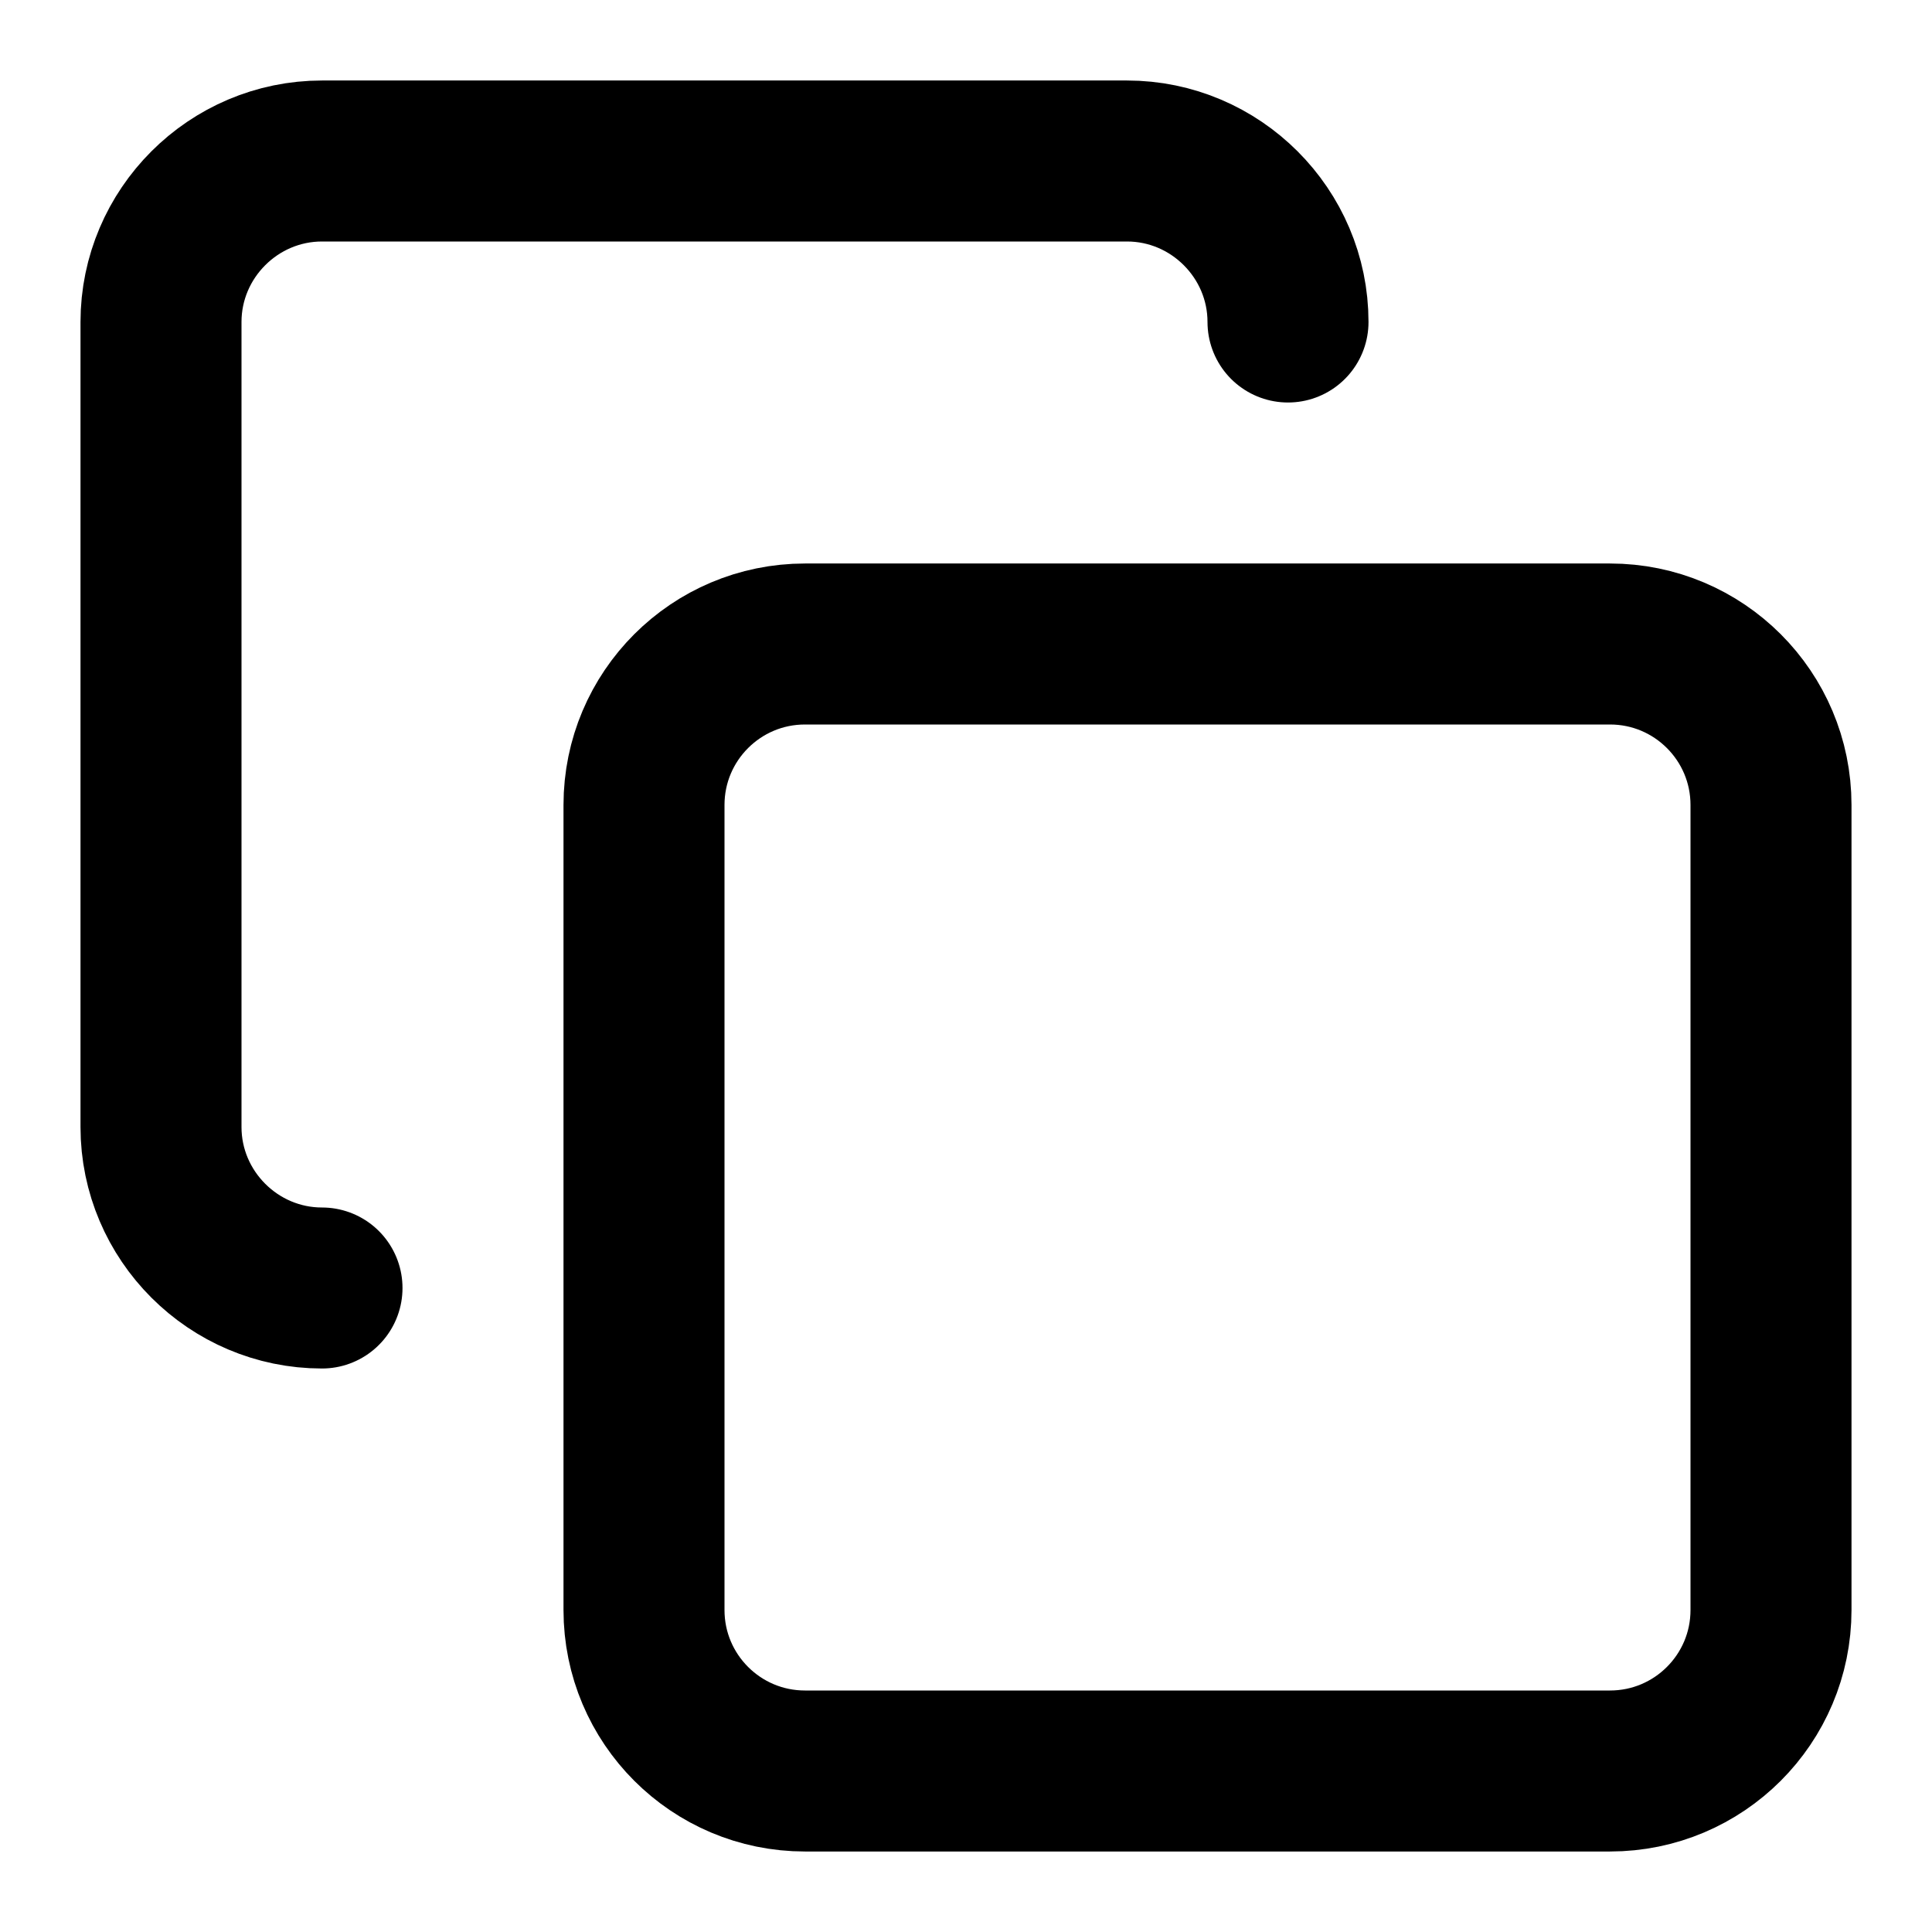
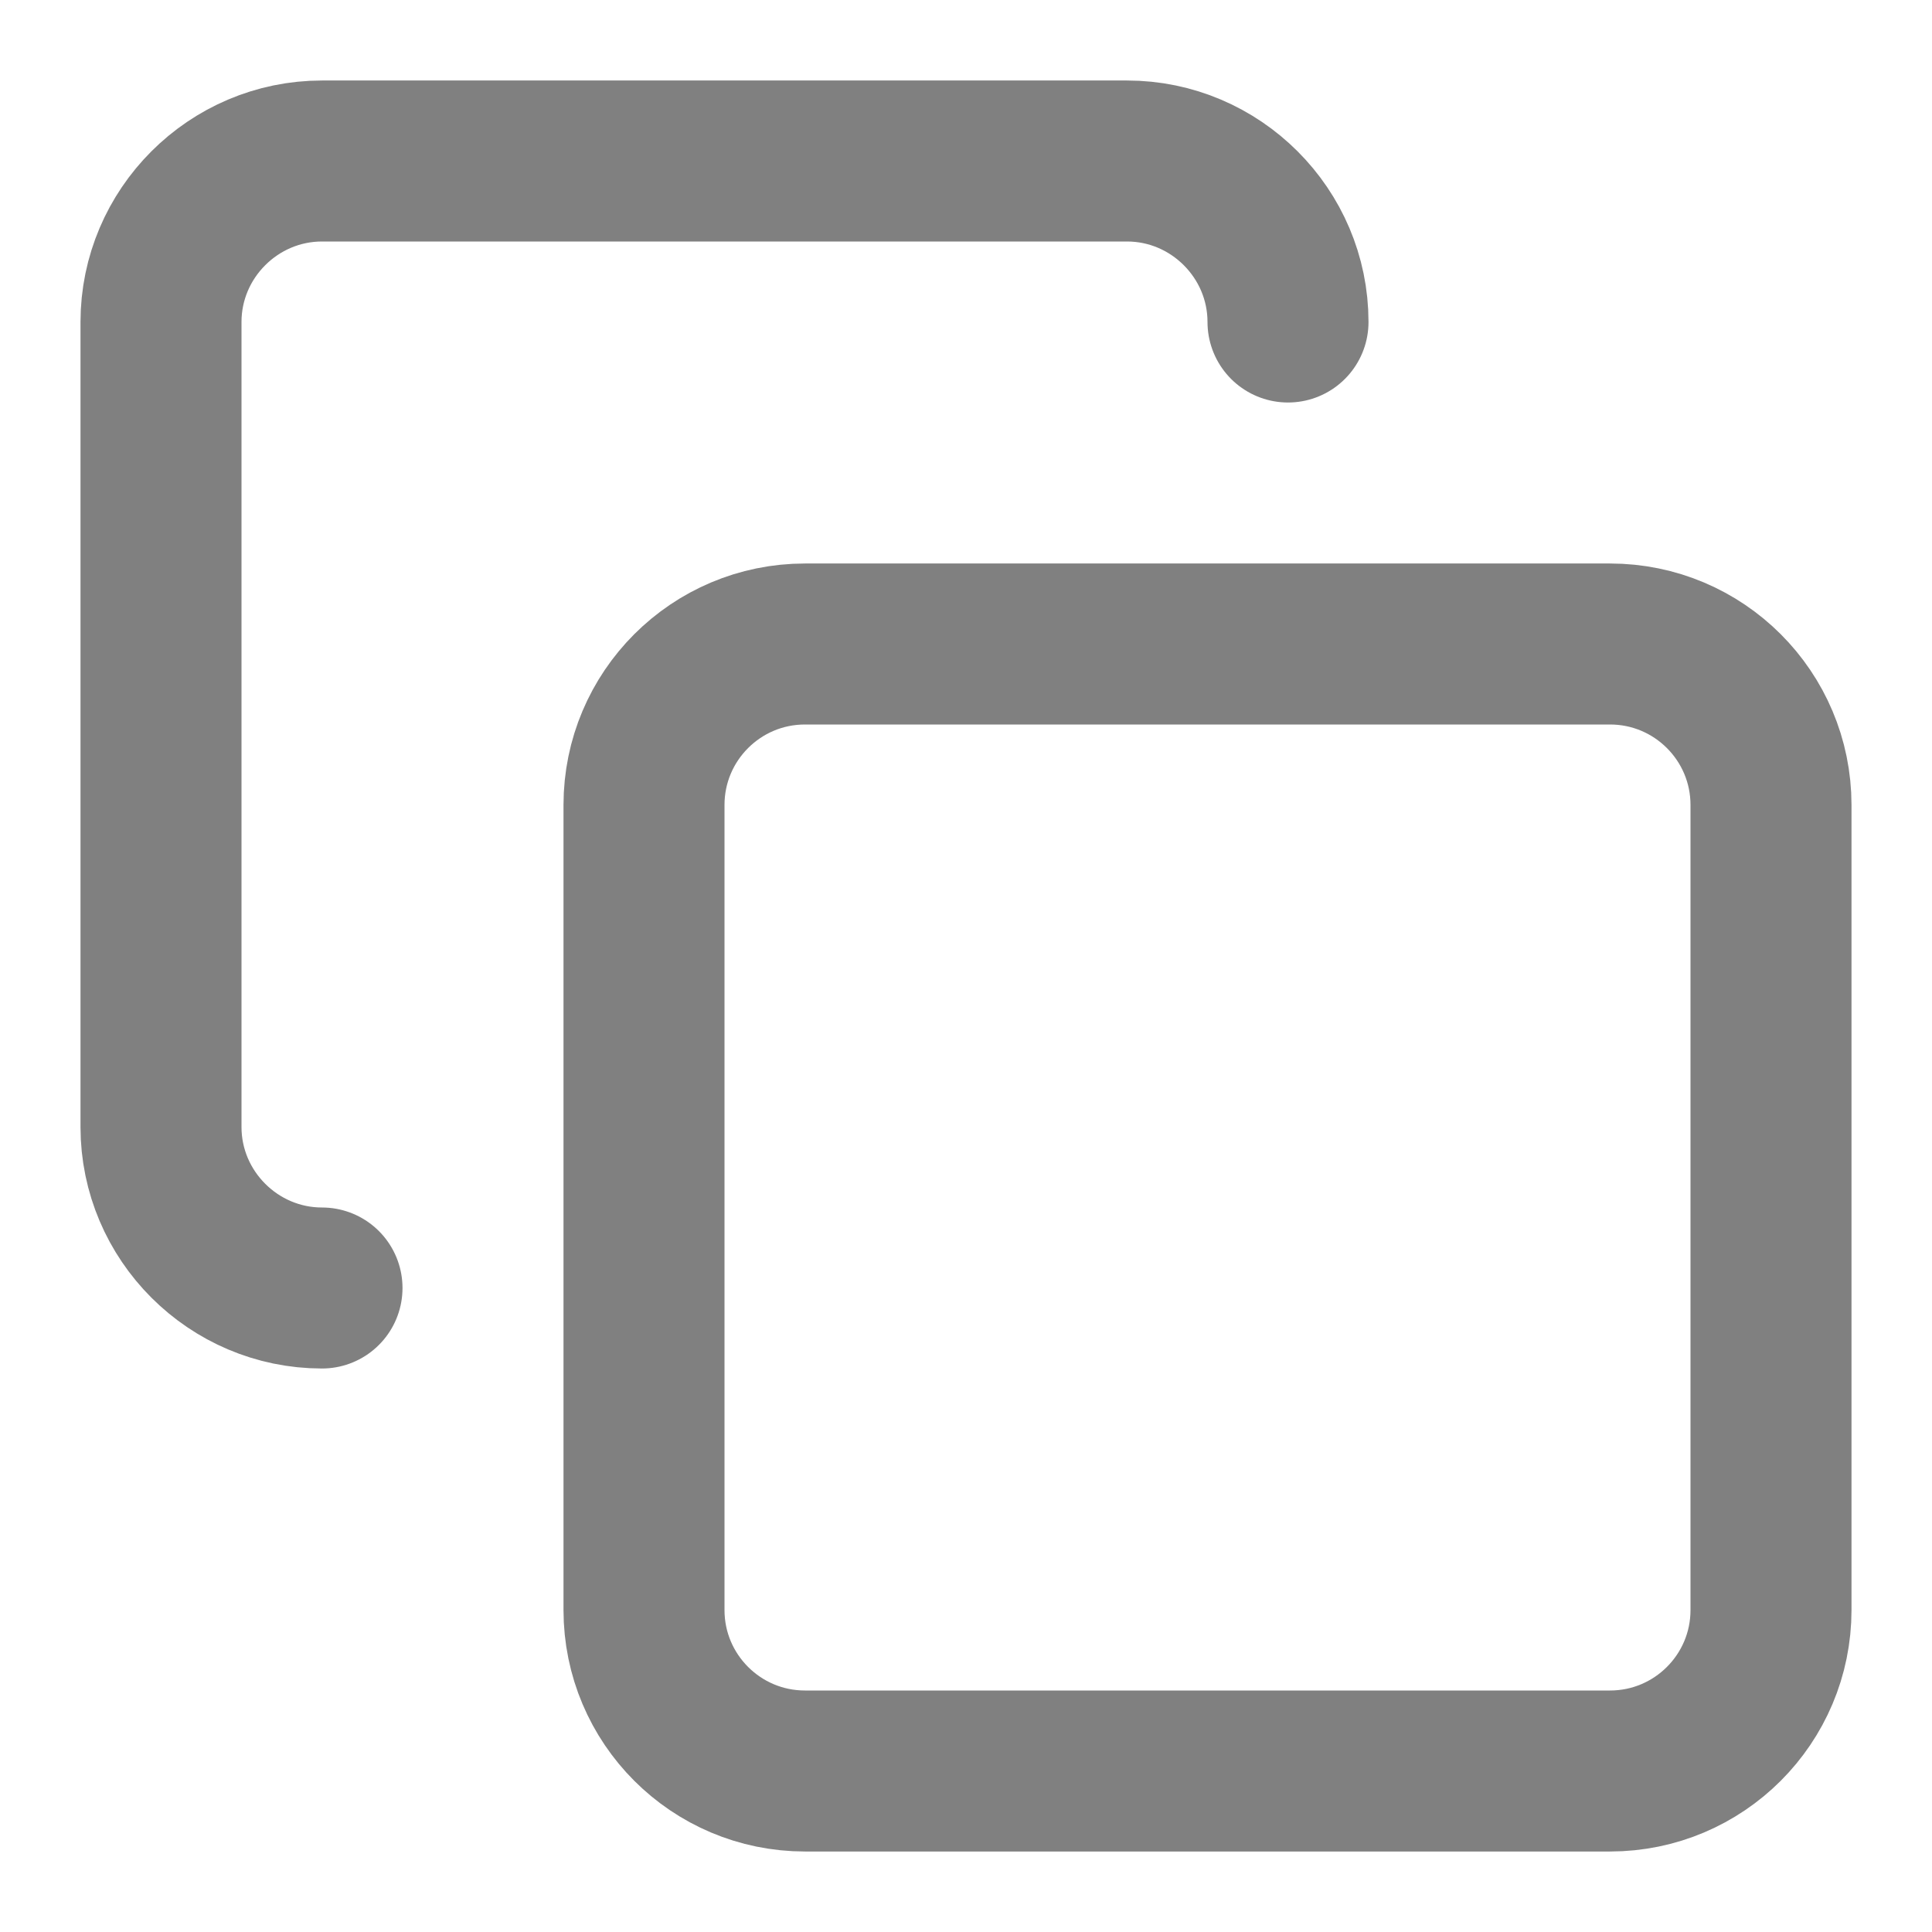
- <svg xmlns="http://www.w3.org/2000/svg" width="24" height="24" viewBox="0 0 24 24" fill="none" stroke="black" stroke-width="2" stroke-linecap="round" stroke-linejoin="round" class="lucide lucide-copy">
+ <svg xmlns="http://www.w3.org/2000/svg" width="24" height="24" viewBox="0 0 24 24" fill="none" stroke="gray" stroke-width="2" stroke-linecap="round" stroke-linejoin="round" class="lucide lucide-copy">
  <rect width="14" height="14" x="8" y="8" rx="2" ry="2" />
  <path d="M4 16c-1.1 0-2-.9-2-2V4c0-1.1.9-2 2-2h10c1.1 0 2 .9 2 2" />
</svg>
